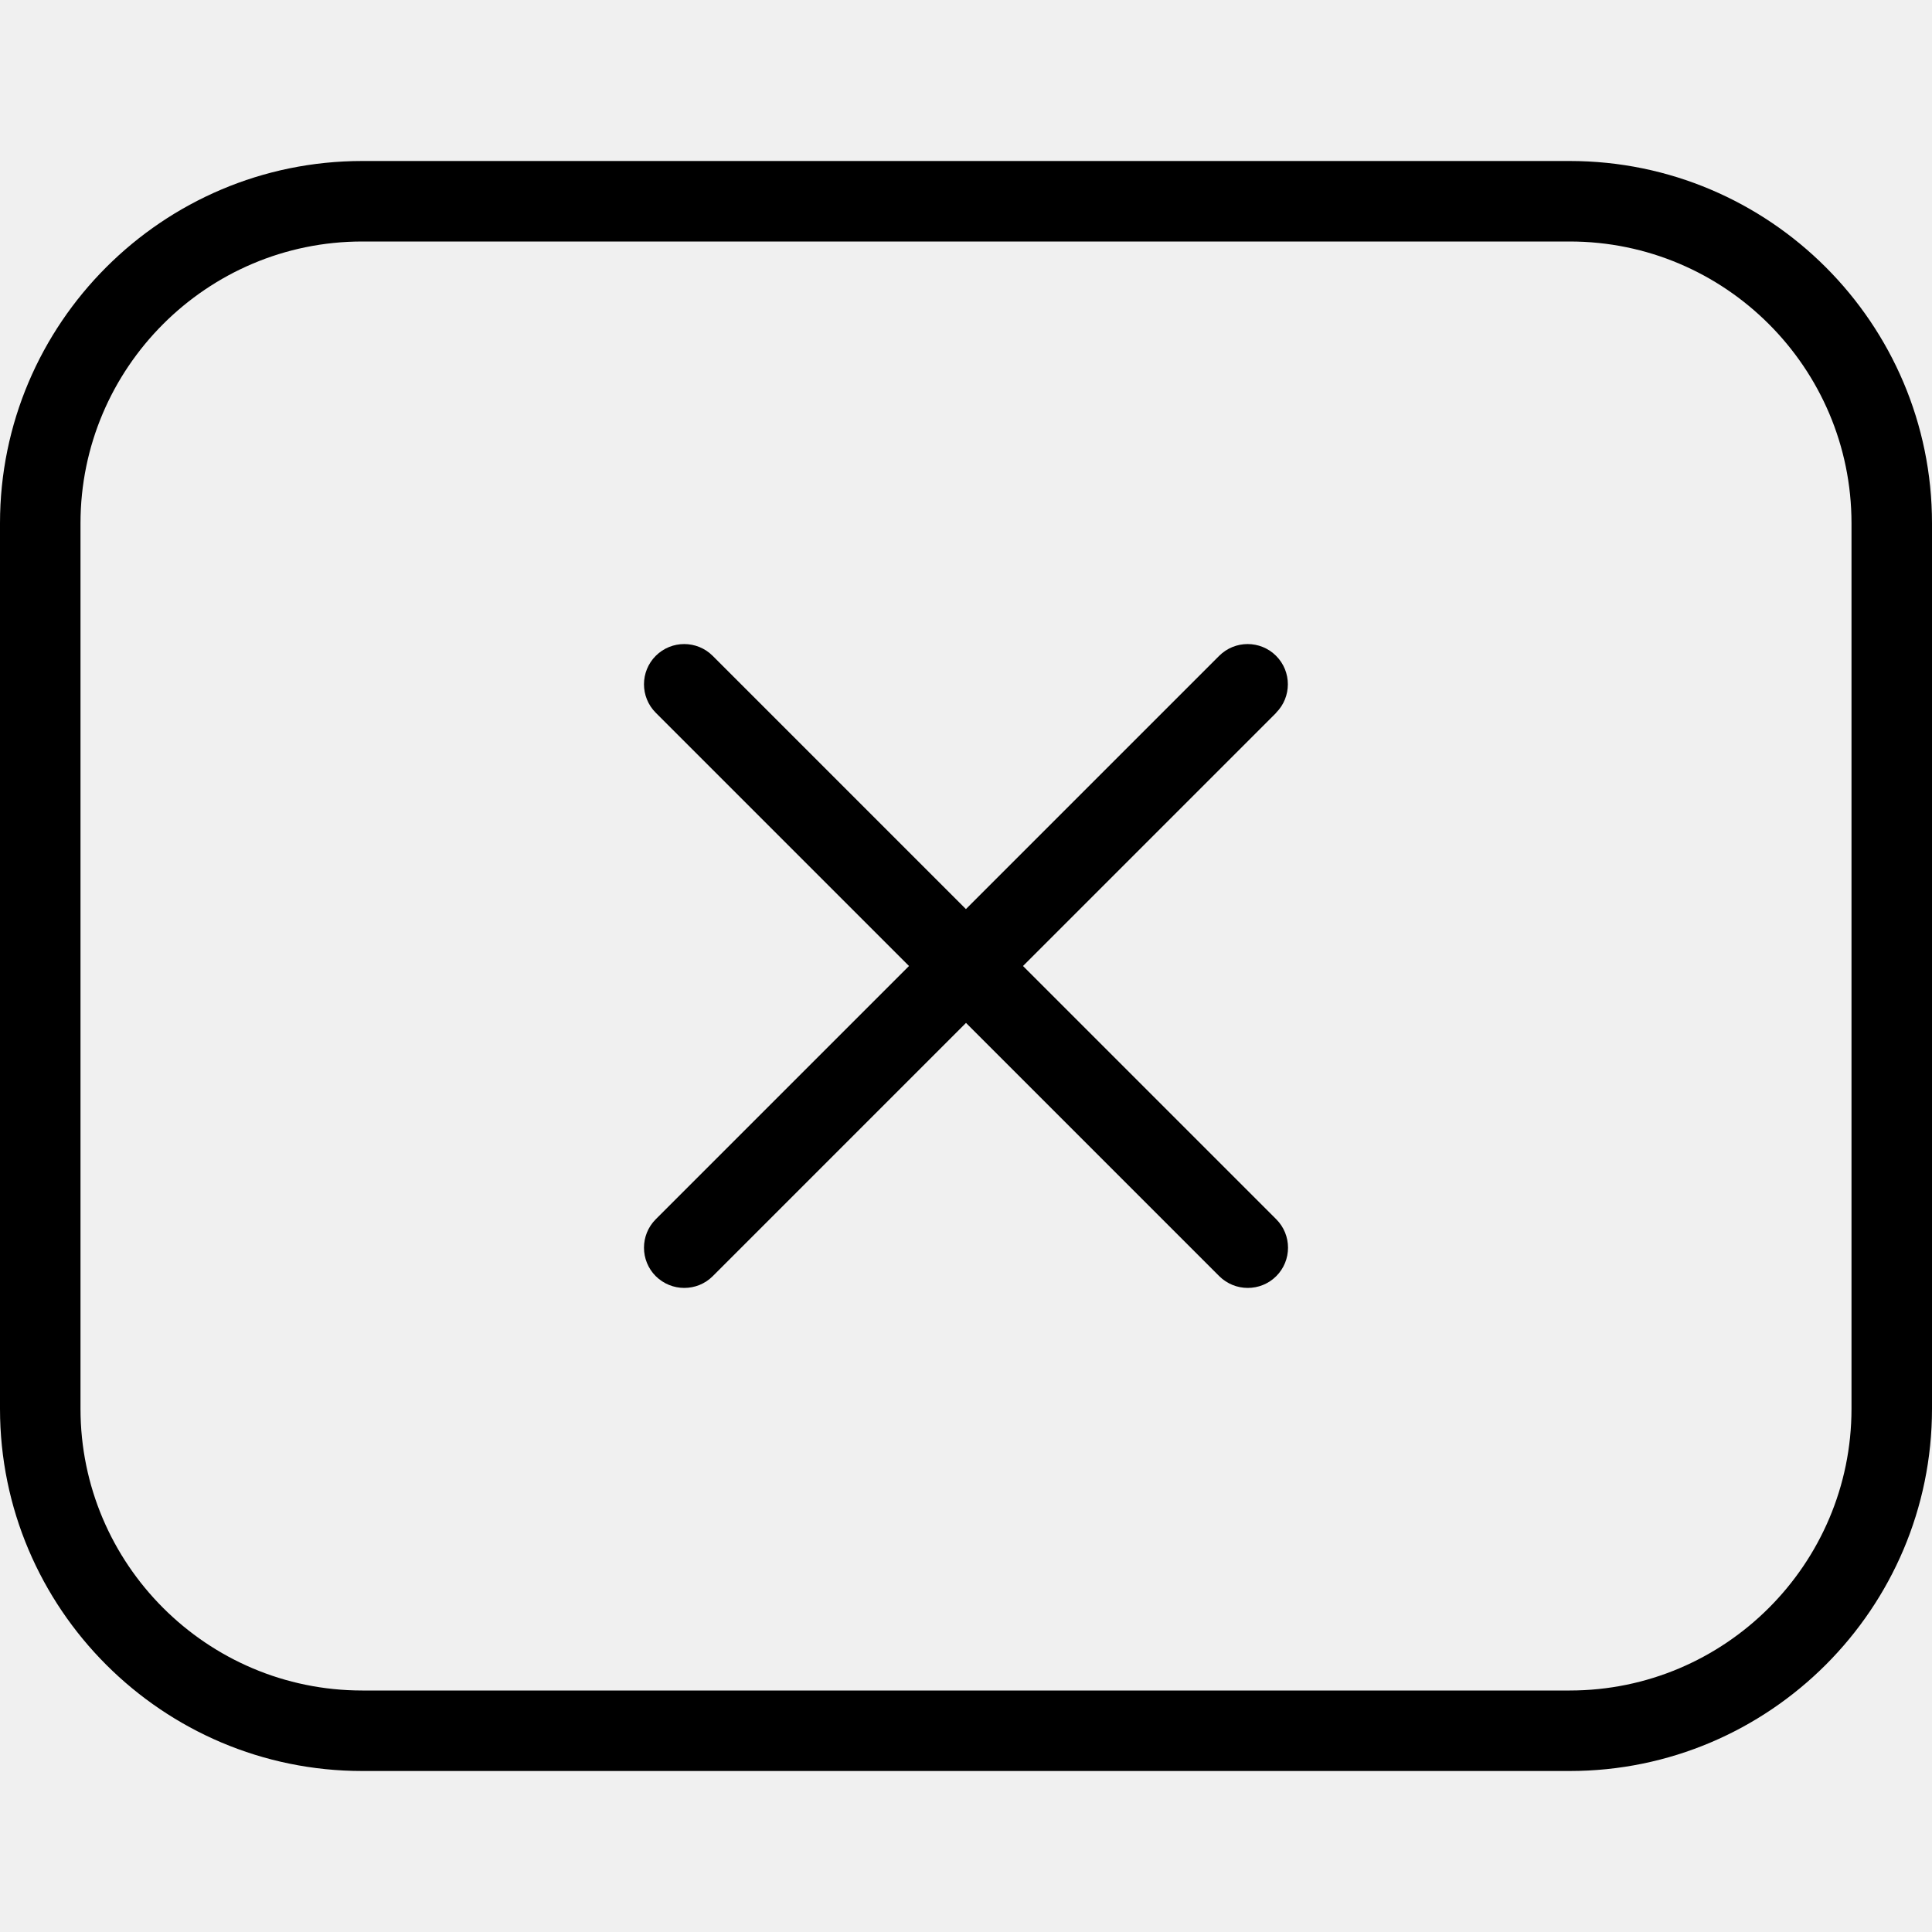
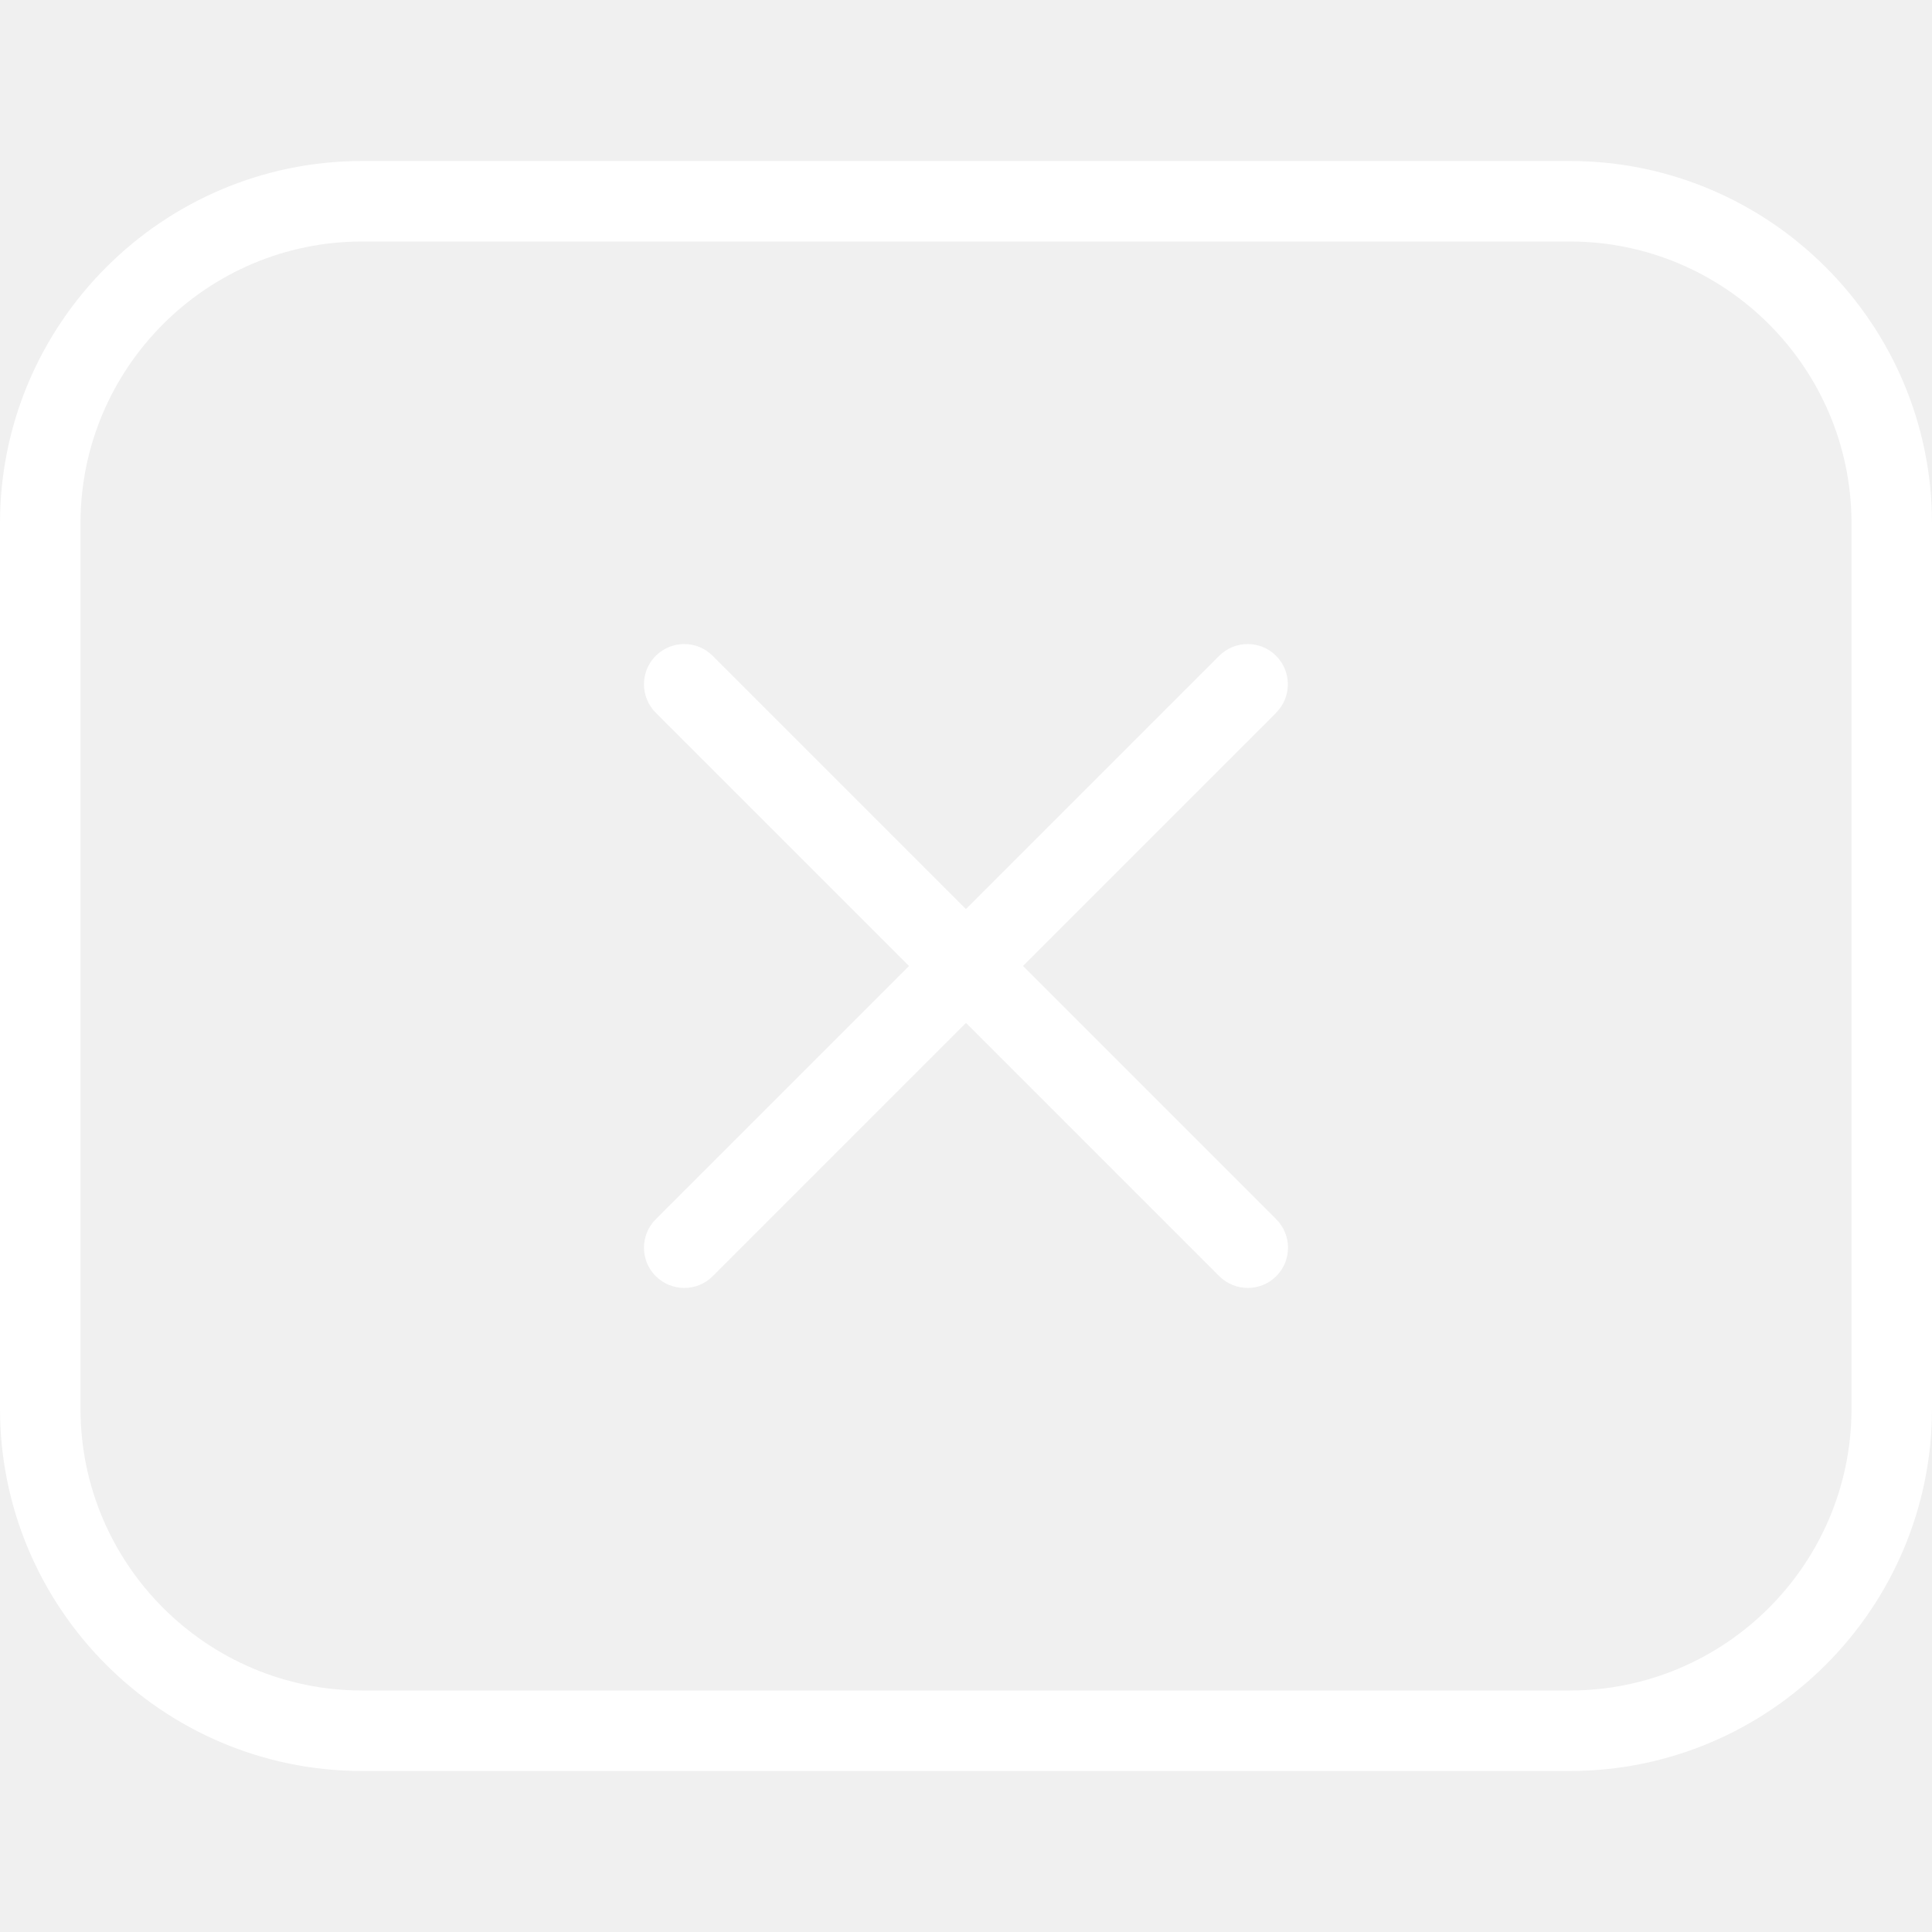
<svg xmlns="http://www.w3.org/2000/svg" id="Layer_1" data-name="Layer 1" viewBox="0 0 24 24" width="512" height="512">
-   <path d="M19.5,2H4.5C2.019,2,0,4.019,0,6.5v11c0,2.481,2.019,4.5,4.5,4.5h15c2.481,0,4.5-2.019,4.5-4.5V6.5c0-2.481-2.019-4.5-4.5-4.5Zm3.5,15.5c0,1.93-1.57,3.5-3.5,3.5H4.5c-1.93,0-3.5-1.57-3.5-3.5V6.5c0-1.93,1.57-3.5,3.5-3.5h15c1.93,0,3.5,1.57,3.5,3.5v11Zm-7.146-8.646l-3.146,3.146,3.146,3.146c.195,.195,.195,.512,0,.707-.098,.098-.226,.146-.354,.146s-.256-.049-.354-.146l-3.146-3.146-3.146,3.146c-.098,.098-.226,.146-.354,.146s-.256-.049-.354-.146c-.195-.195-.195-.512,0-.707l3.146-3.146-3.146-3.146c-.195-.195-.195-.512,0-.707s.512-.195,.707,0l3.146,3.146,3.146-3.146c.195-.195,.512-.195,.707,0s.195,.512,0,.707Z" />
+   <path d="M19.5,2H4.5C2.019,2,0,4.019,0,6.5v11c0,2.481,2.019,4.5,4.5,4.5h15c2.481,0,4.5-2.019,4.5-4.5V6.5c0-2.481-2.019-4.5-4.5-4.5Zm3.5,15.5c0,1.93-1.57,3.5-3.5,3.5H4.5c-1.93,0-3.5-1.57-3.5-3.5V6.5c0-1.93,1.57-3.5,3.5-3.5h15c1.93,0,3.5,1.57,3.5,3.5v11Zm-7.146-8.646l-3.146,3.146,3.146,3.146c.195,.195,.195,.512,0,.707-.098,.098-.226,.146-.354,.146s-.256-.049-.354-.146l-3.146-3.146-3.146,3.146c-.098,.098-.226,.146-.354,.146s-.256-.049-.354-.146c-.195-.195-.195-.512,0-.707l3.146-3.146-3.146-3.146c-.195-.195-.195-.512,0-.707s.512-.195,.707,0l3.146,3.146,3.146-3.146c.195-.195,.512-.195,.707,0s.195,.512,0,.707Z" fill="white" />
</svg>
